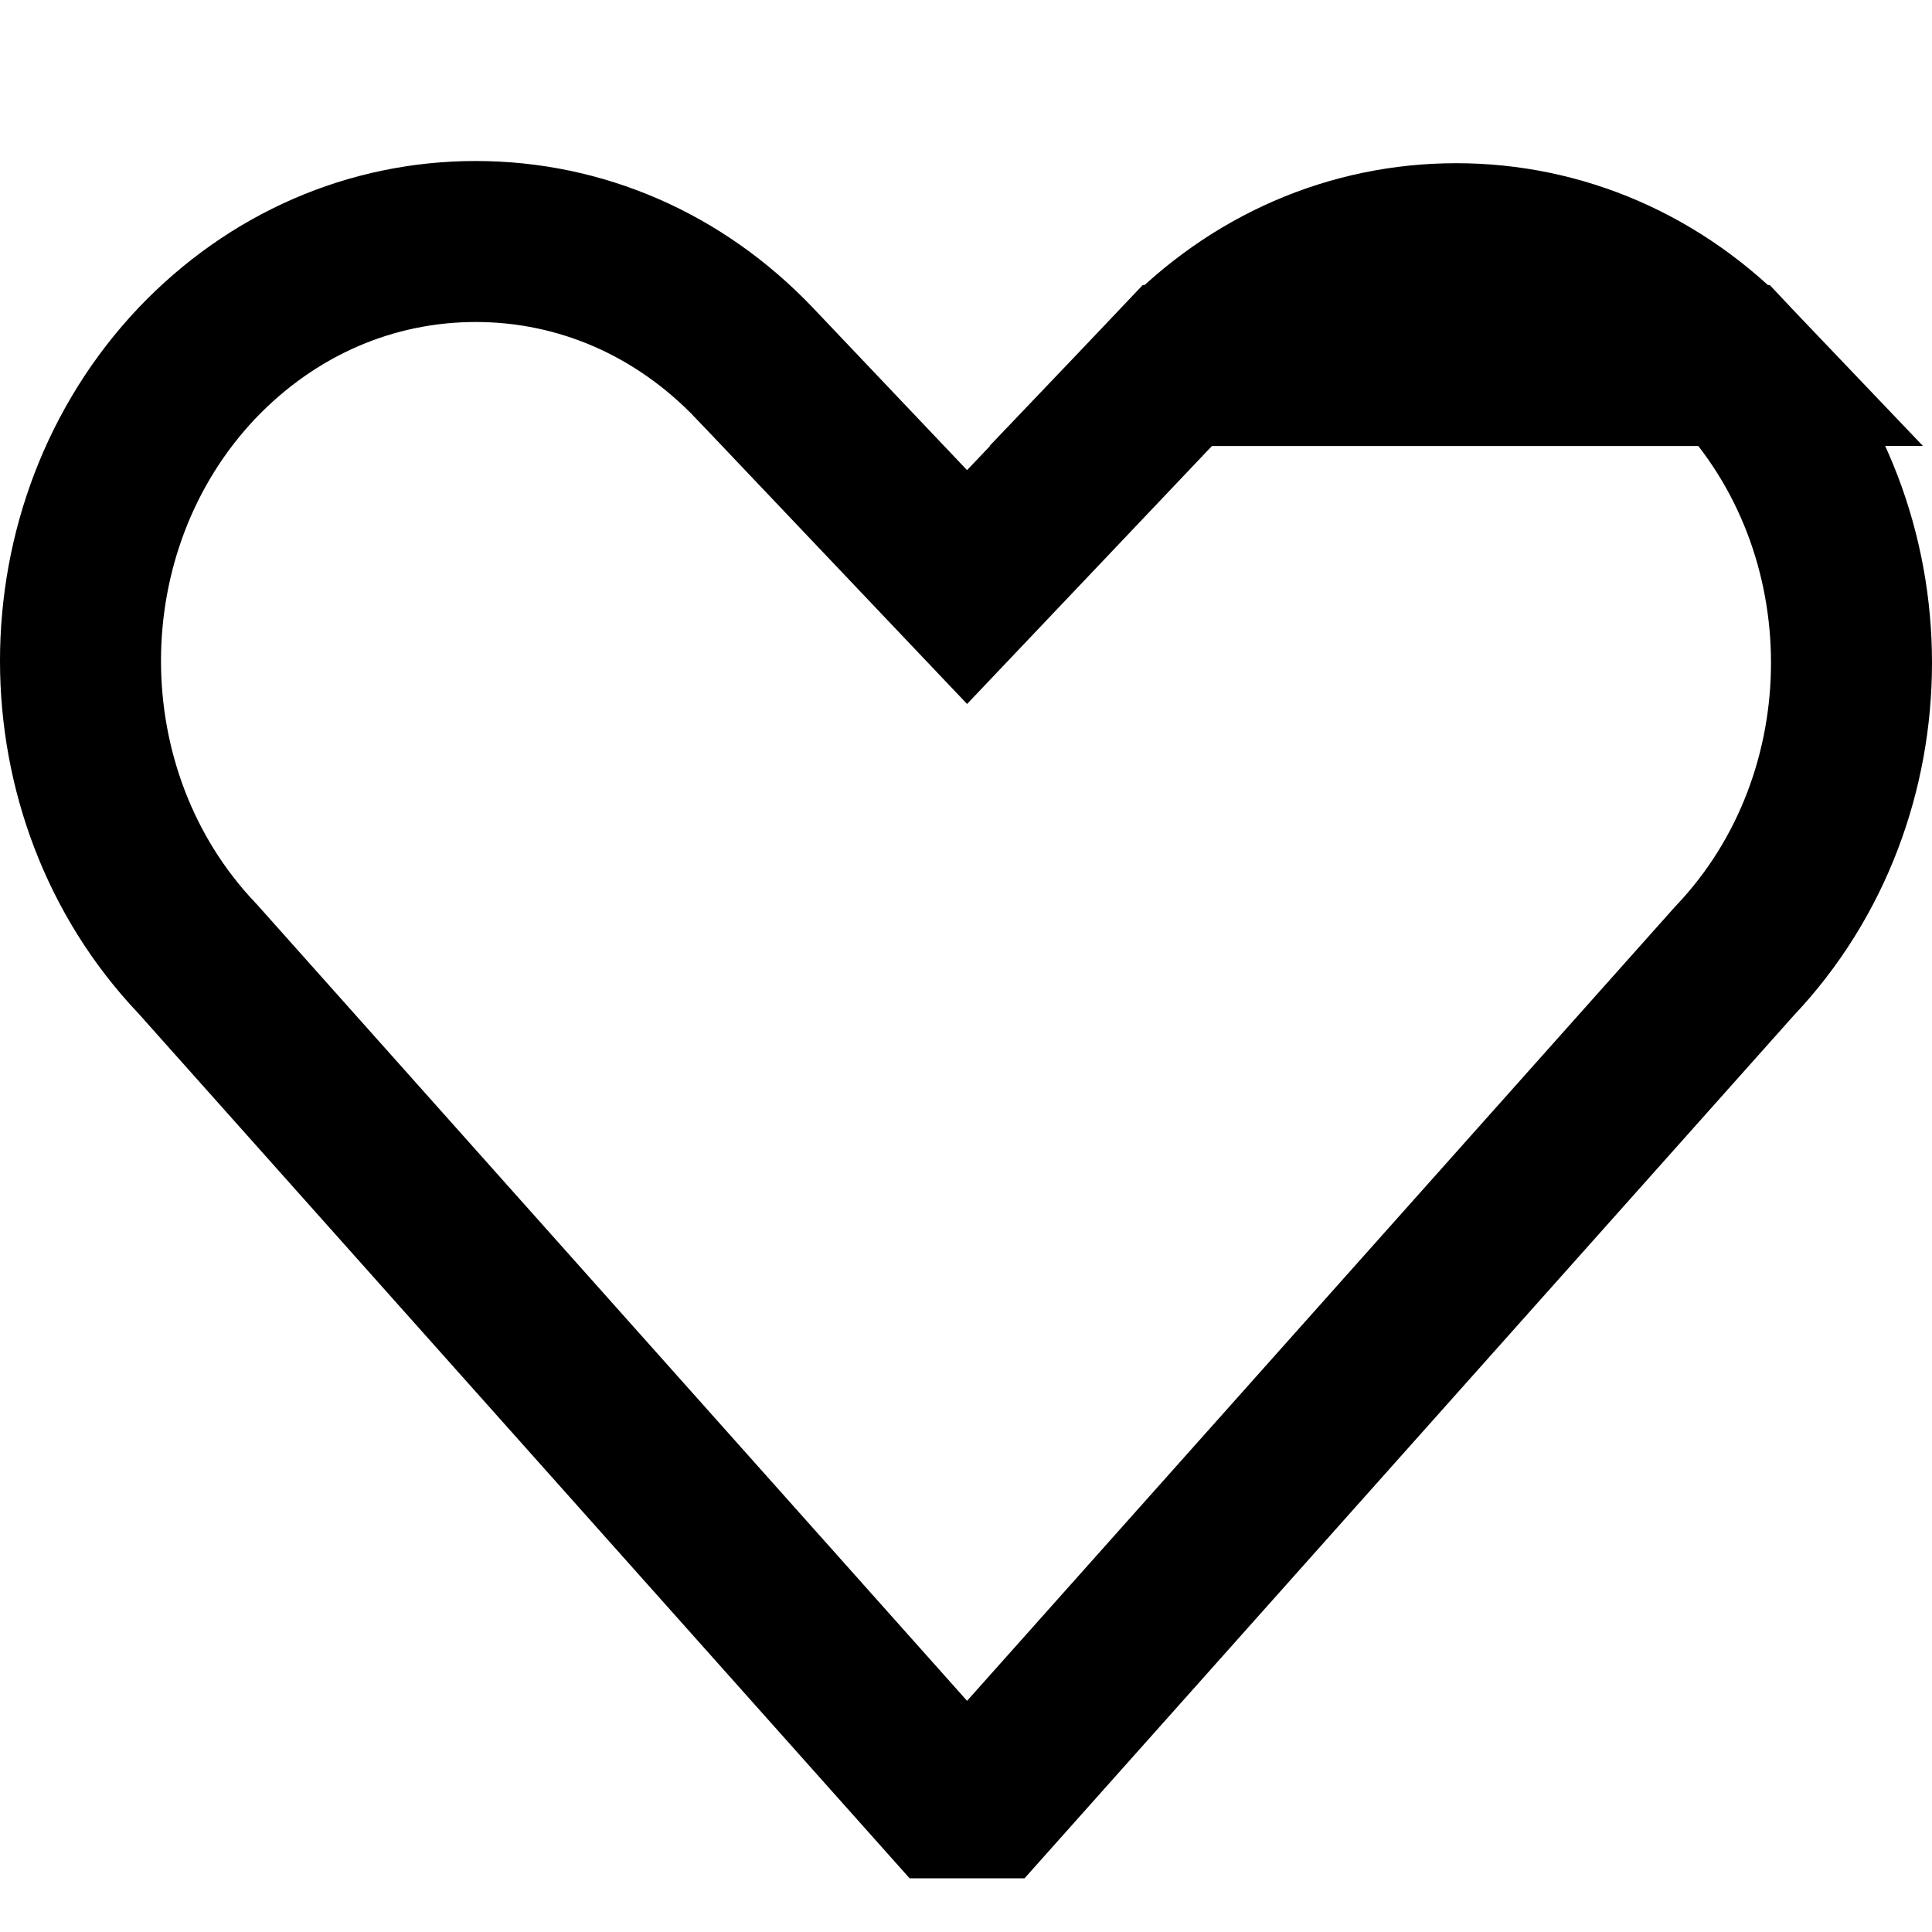
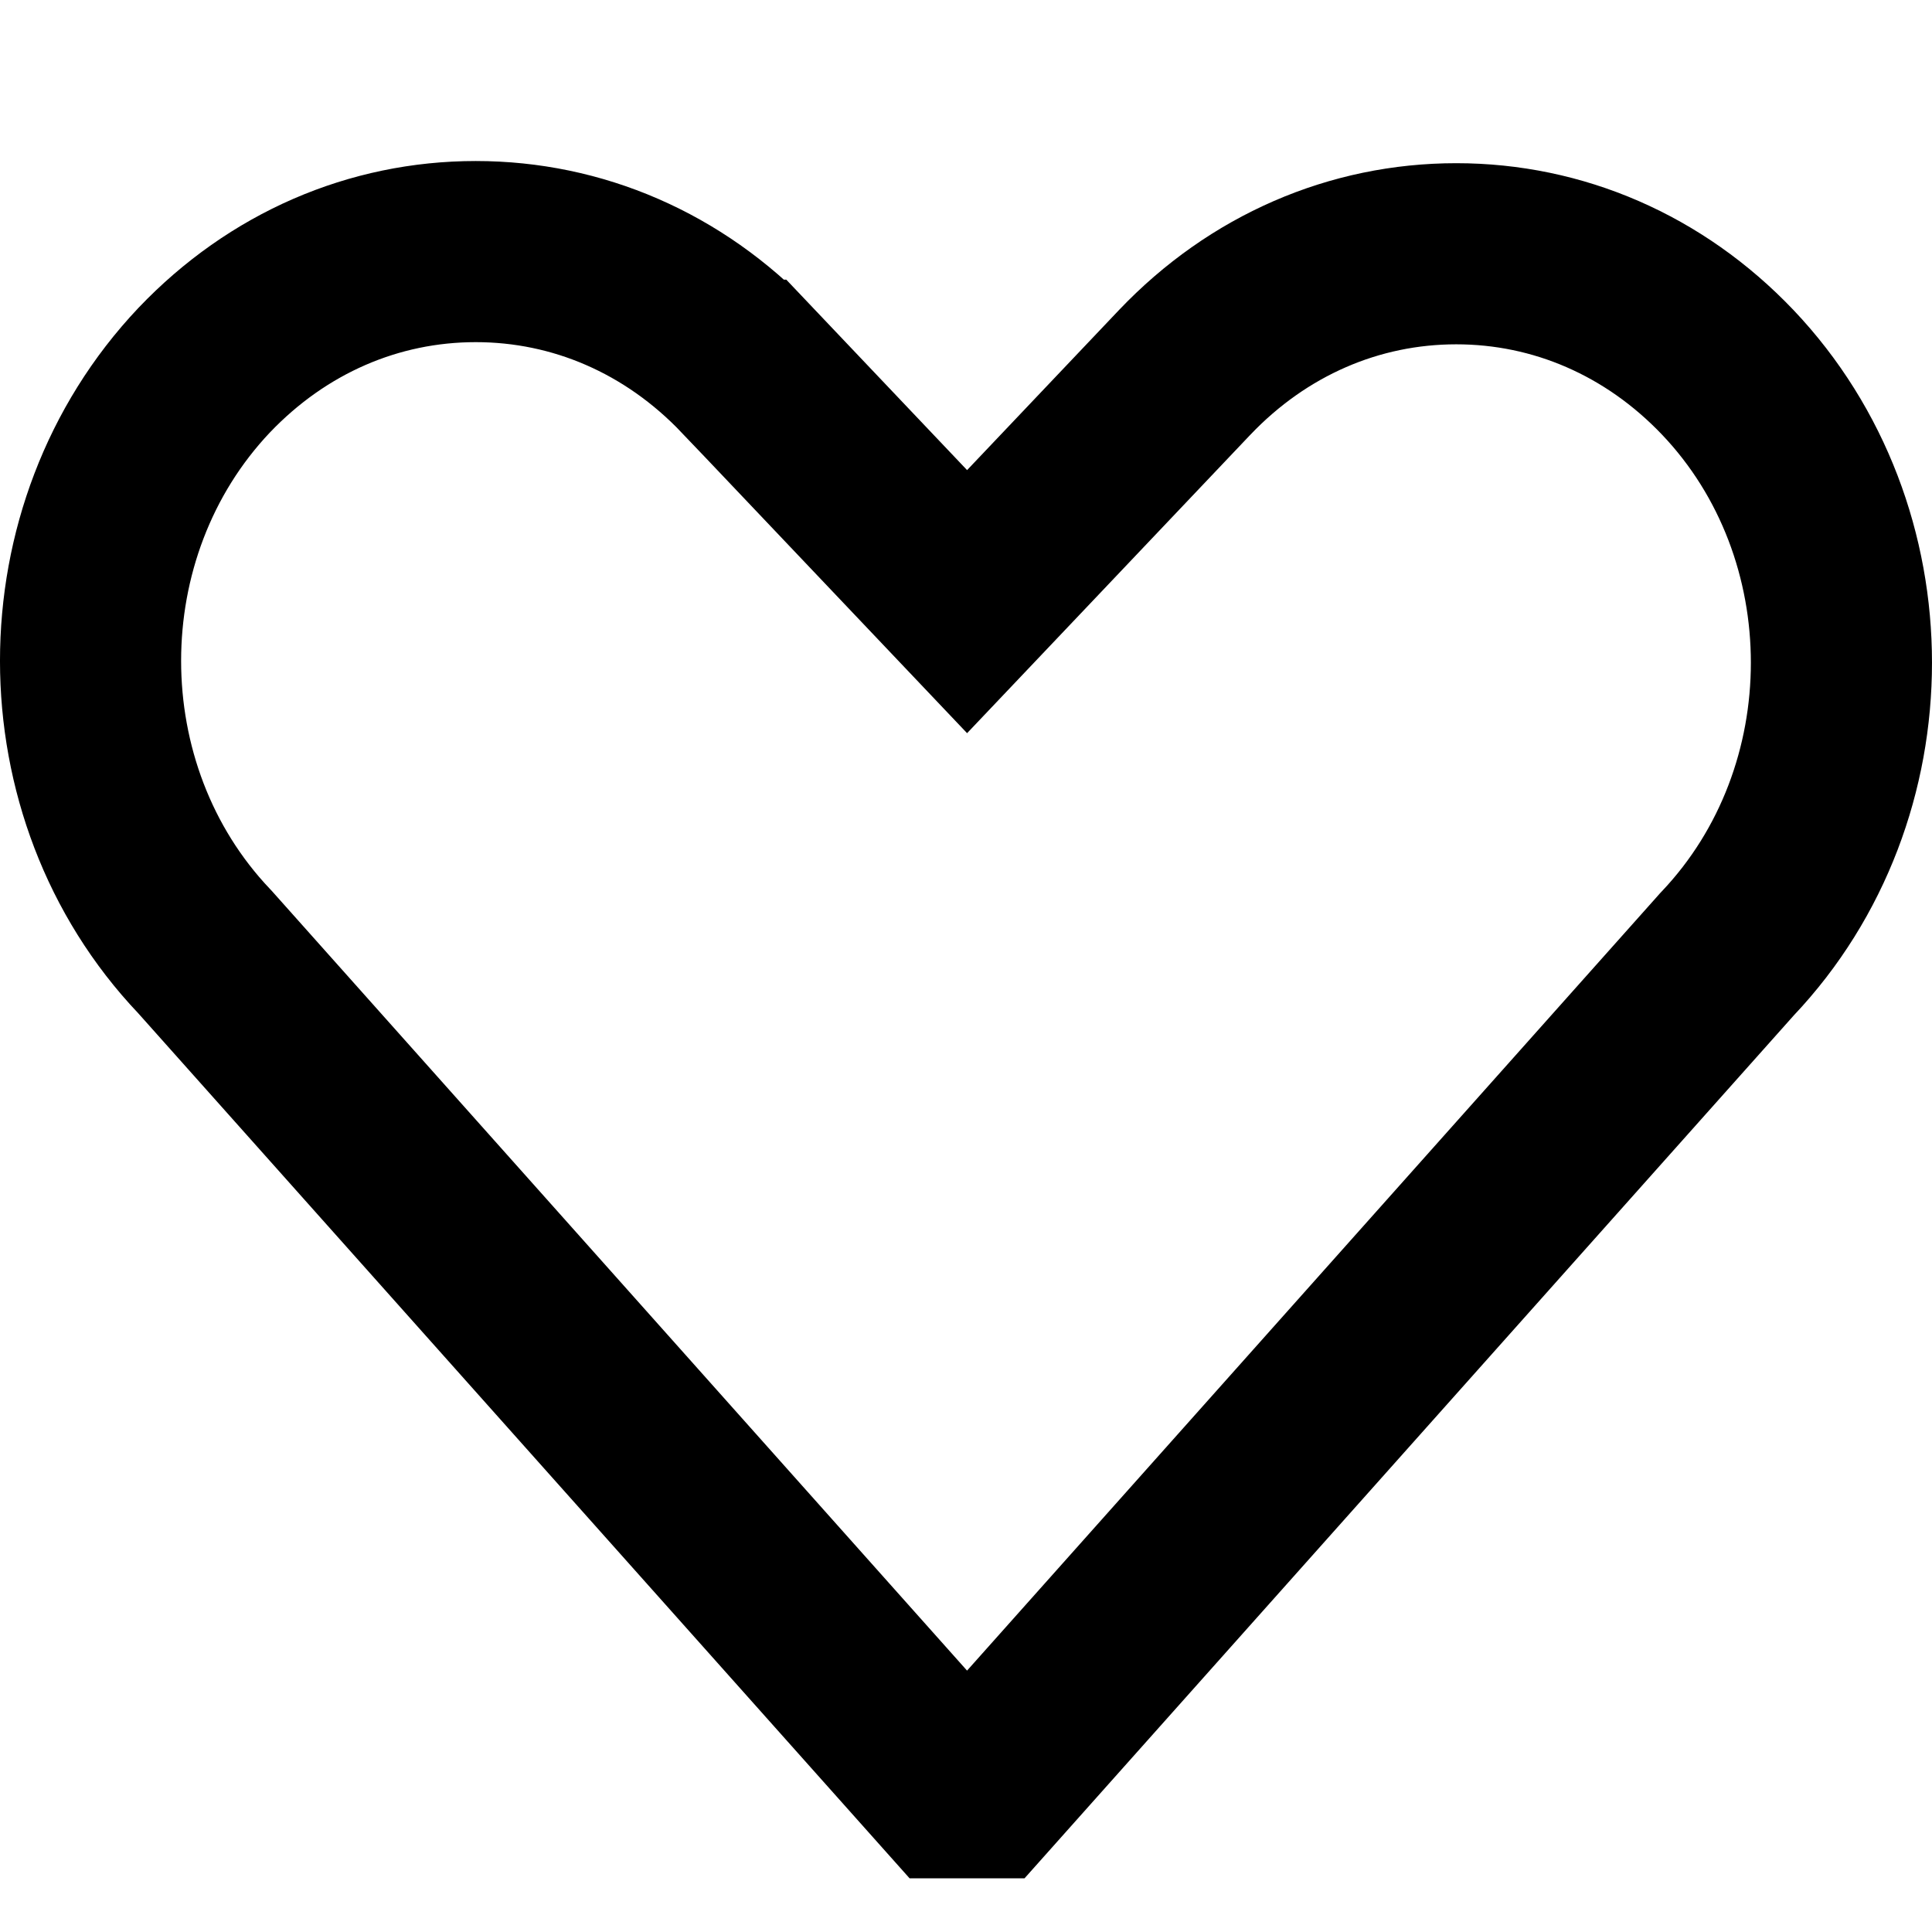
- <svg width="36" height="36" viewBox="0 0 36 36" fill="none">
-   <path d="M21.938 6.811L19.108 9.793L18.02 10.939L16.932 9.793L14.062 6.77C14.062 6.77 14.062 6.769 14.061 6.769C12.655 5.293 10.813 4.5 8.865 4.5C6.917 4.5 5.075 5.293 3.669 6.768C0.776 9.824 0.778 14.81 3.669 17.853L3.685 17.87L3.701 17.888L17.622 33.5H18.418L32.299 17.93L32.314 17.913L32.33 17.896C35.224 14.841 35.222 9.855 32.332 6.811H21.938ZM21.938 6.811C21.938 6.811 21.939 6.81 21.939 6.81M21.938 6.811L21.939 6.81M21.939 6.81C23.345 5.334 25.187 4.541 27.135 4.541C29.083 4.541 30.925 5.334 32.331 6.81L21.939 6.81Z" stroke="currentColor" stroke-width="3" />
+ <svg xmlns="http://www.w3.org/2000/svg" width="100%" height="100%" viewBox="0 0 32 32" fill="none">
+   <path d="M3.414 15.79L3.398 15.772L3.382 15.755C0.874 13.114 0.871 8.783 3.382 6.131C4.602 4.851 6.195 4.167 7.88 4.167C9.565 4.167 11.159 4.852 12.378 6.132C12.379 6.132 12.379 6.132 12.379 6.132L14.93 8.819L16.018 9.965L17.106 8.819L19.621 6.169C19.621 6.169 19.622 6.168 19.622 6.168C20.841 4.888 22.435 4.203 24.12 4.203C25.805 4.203 27.399 4.888 28.618 6.168C31.127 8.809 31.128 13.141 28.616 15.793L28.601 15.809L28.586 15.826L16.297 29.611H15.738L3.414 15.79Z" stroke="currentColor" stroke-width="3" />
</svg>
